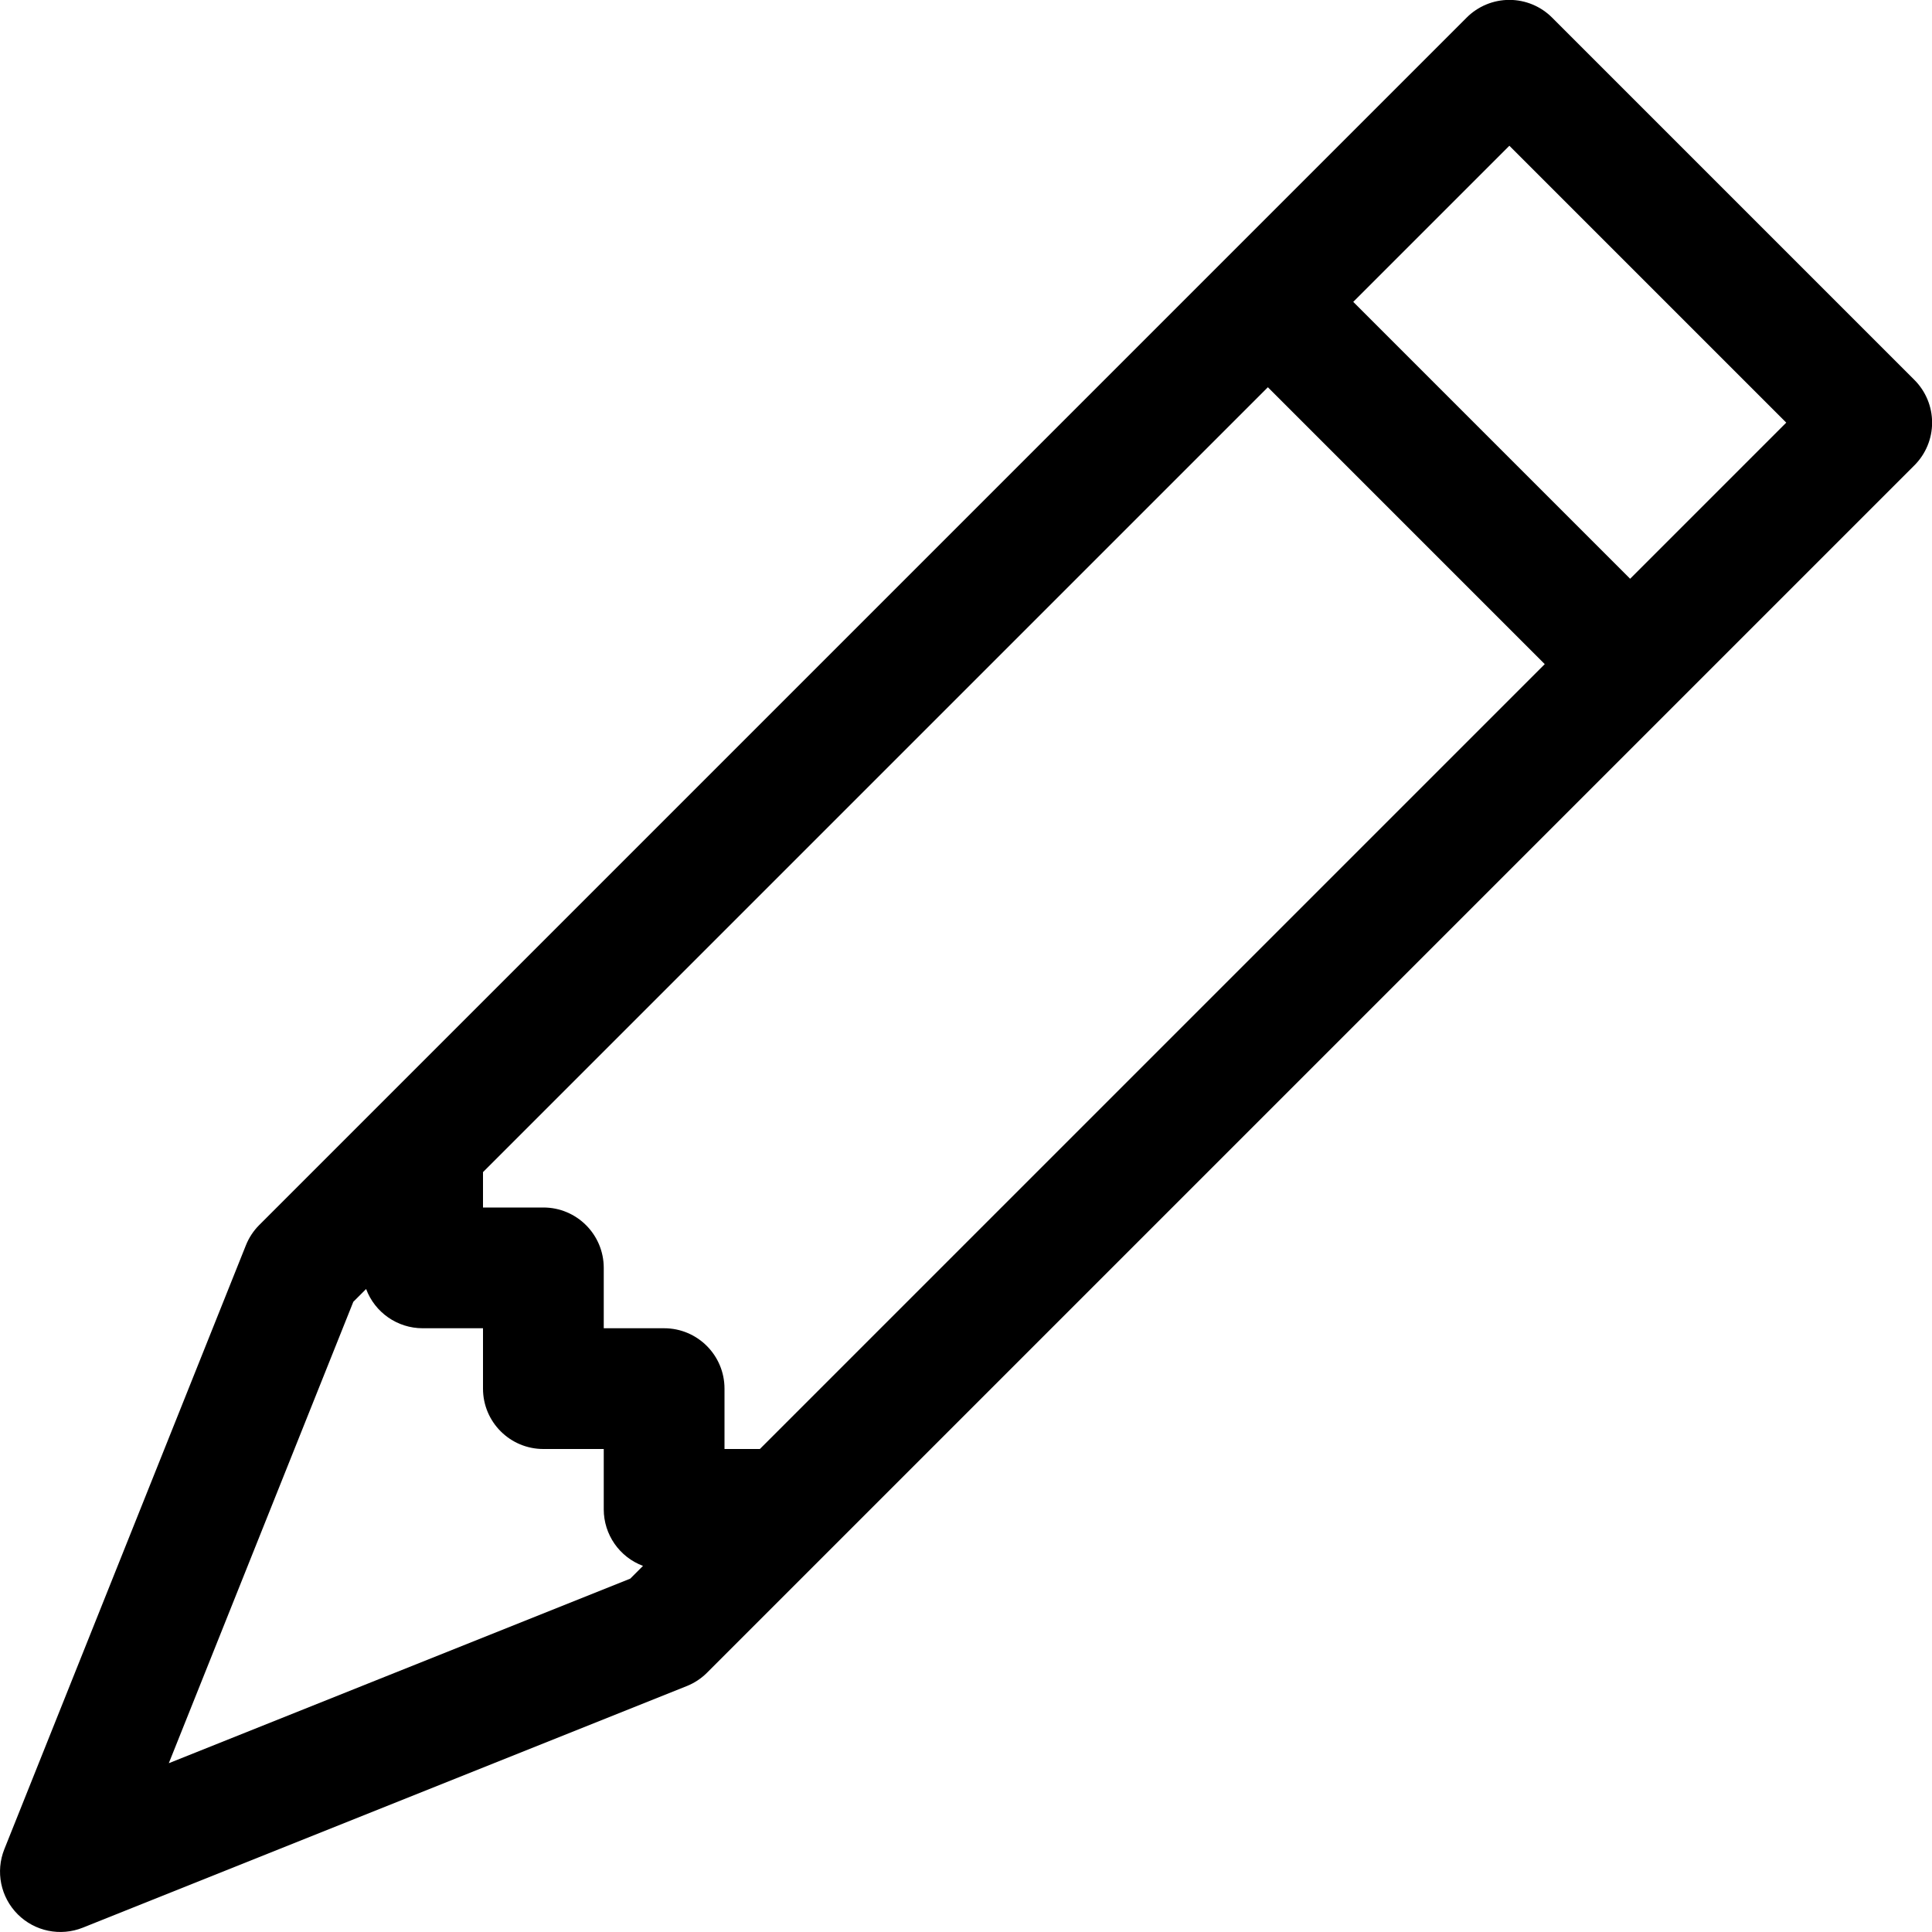
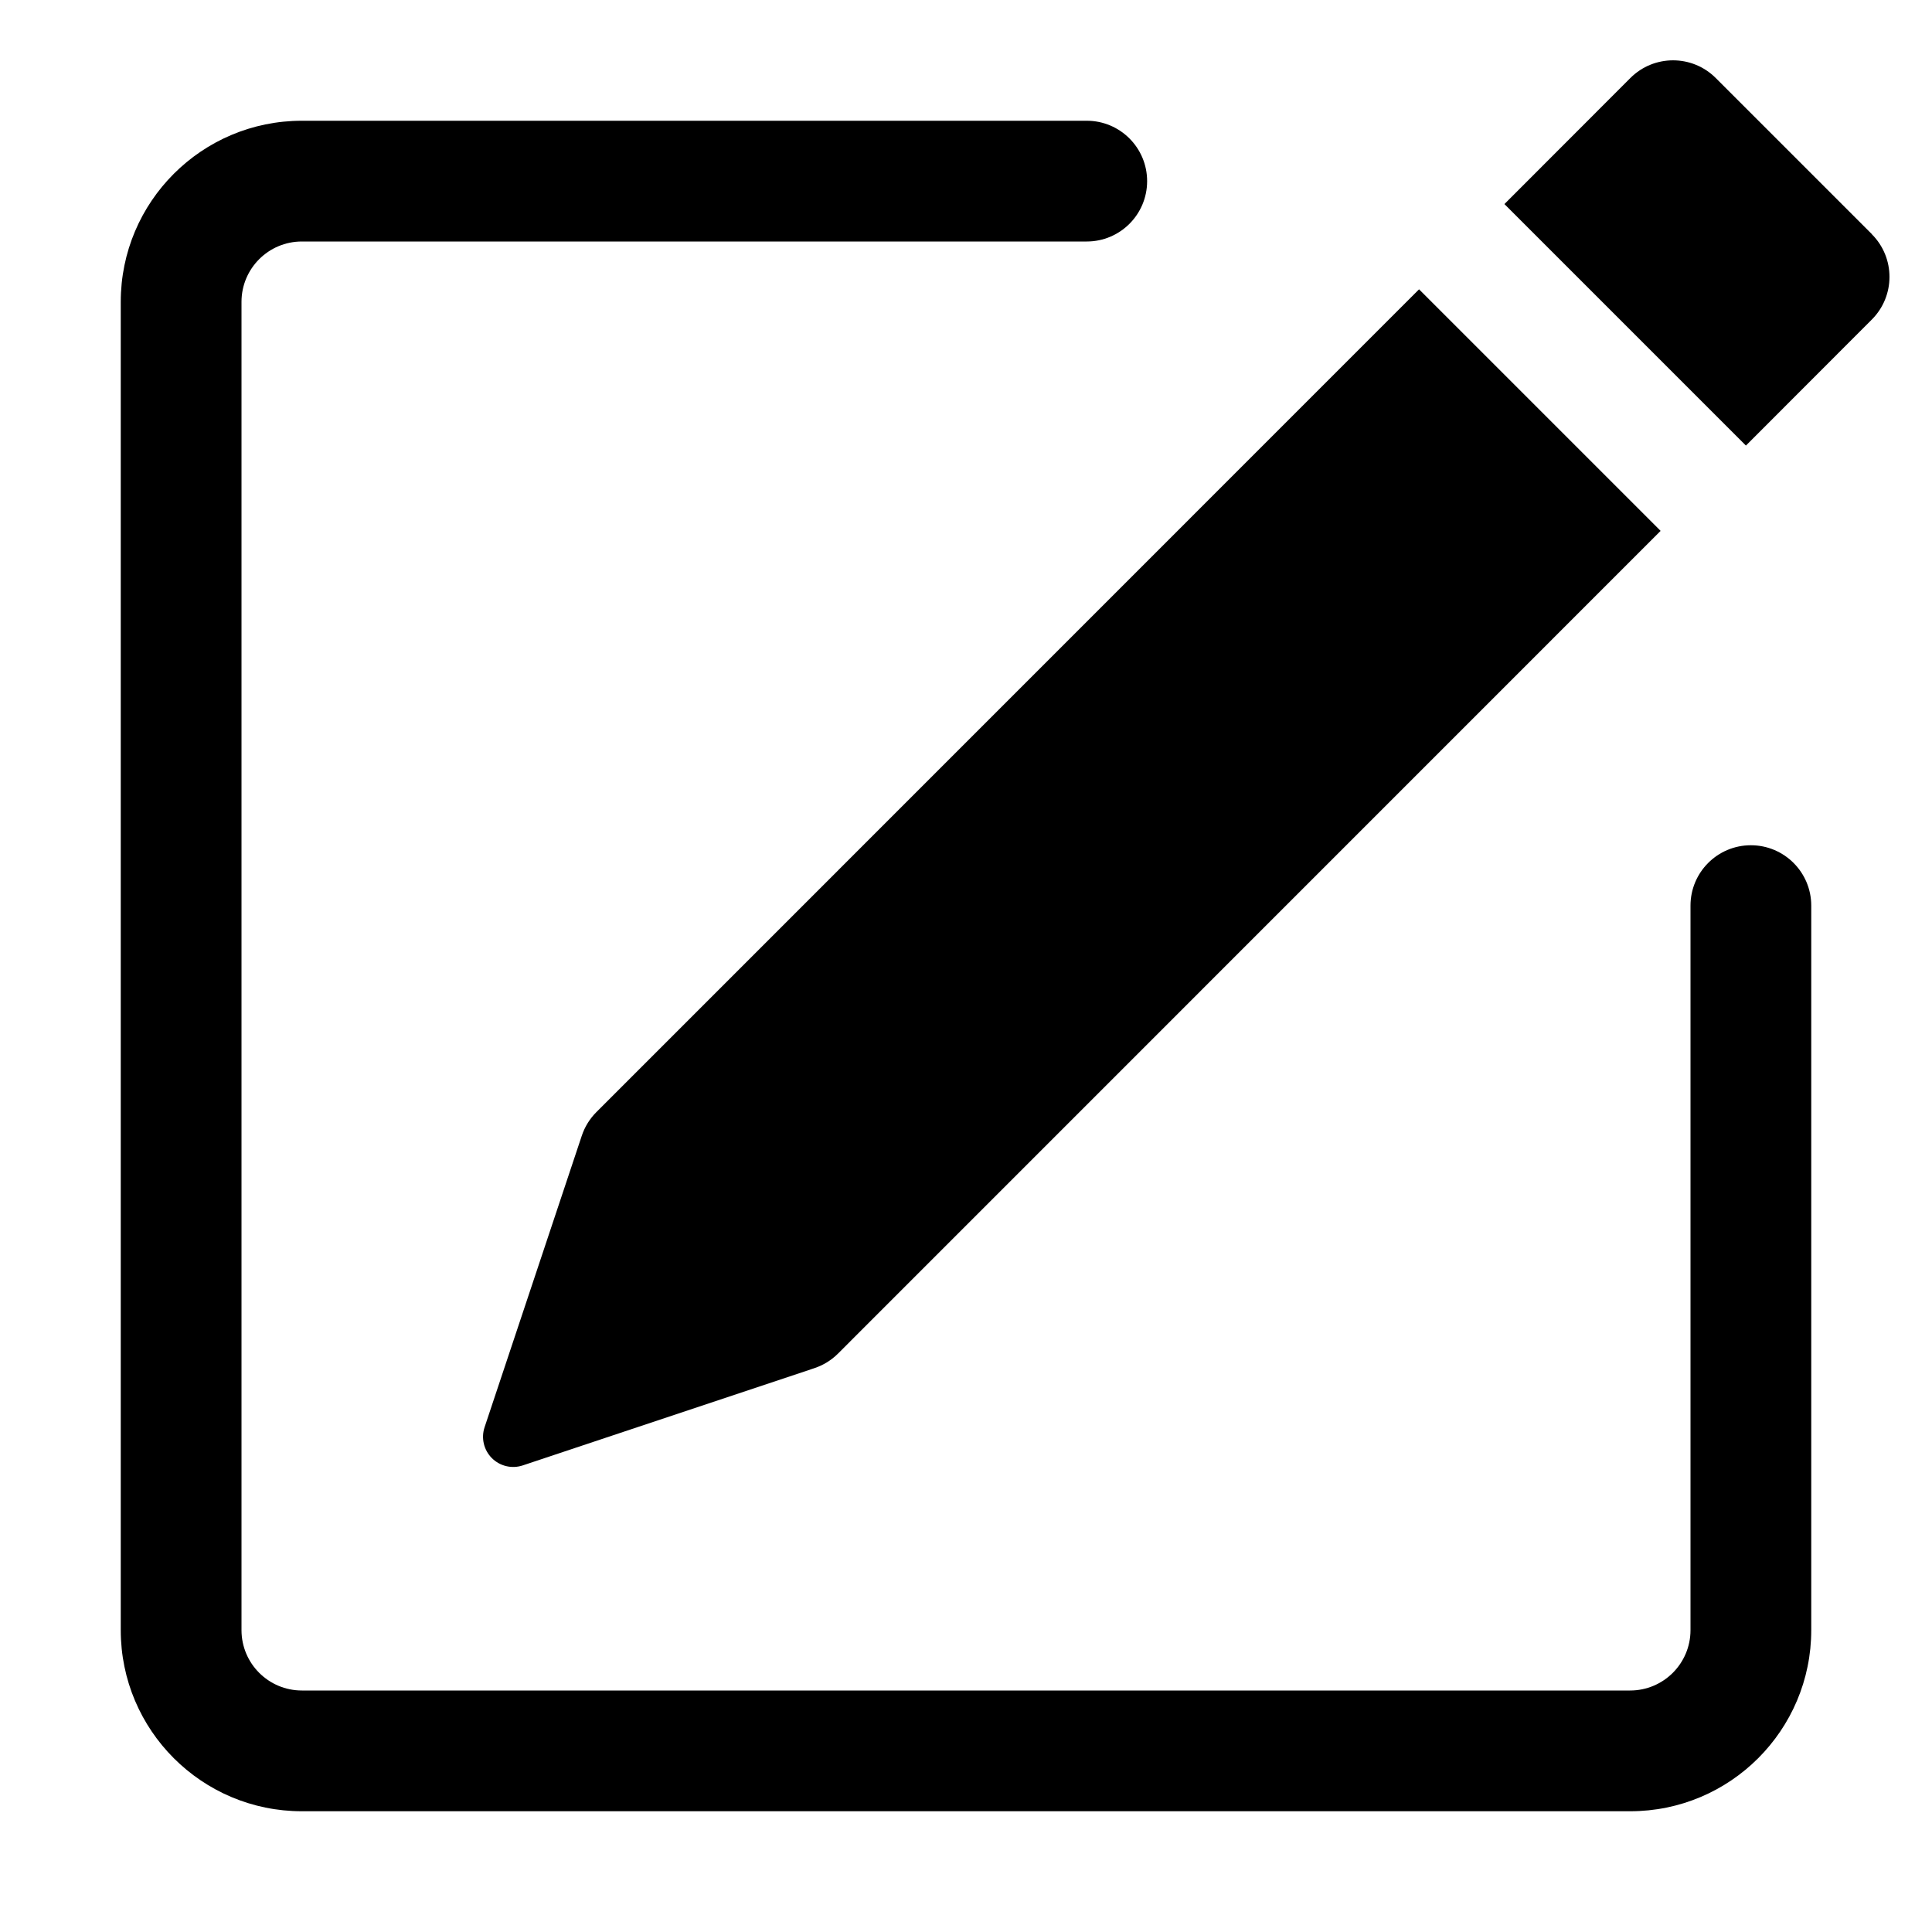
- <svg xmlns="http://www.w3.org/2000/svg" width="16" height="16" fill="currentColor" class="bi bi-pencil" viewBox="0 0 16 16">
-   <path d="M12.146.146a.5.5 0 0 1 .708 0l3 3a.5.5 0 0 1 0 .708l-10 10a.5.5 0 0 1-.168.11l-5 2a.5.5 0 0 1-.65-.65l2-5a.5.5 0 0 1 .11-.168l10-10zM11.207 2.5 13.5 4.793 14.793 3.5 12.5 1.207 11.207 2.5zm1.586 3L10.5 3.207 4 9.707V10h.5a.5.5 0 0 1 .5.5v.5h.5a.5.5 0 0 1 .5.5v.5h.293l6.5-6.5zm-9.761 5.175-.106.106-1.528 3.821 3.821-1.528.106-.106A.5.5 0 0 1 5 12.5V12h-.5a.5.5 0 0 1-.5-.5V11h-.5a.5.5 0 0 1-.468-.325z" />
+ <svg xmlns="http://www.w3.org/2000/svg" width="16" height="16" fill="currentColor" class="bi bi-pencil-square" viewBox="0 0 16 16">
+   <path d="M15.502 1.94a.5.5 0 0 1 0 .706L14.459 3.69l-2-2L13.502.646a.5.5 0 0 1 .707 0l1.293 1.293zm-1.75 2.456-2-2L4.939 9.21a.5.5 0 0 0-.121.196l-.805 2.414a.25.25 0 0 0 .316.316l2.414-.805a.5.5 0 0 0 .196-.12l6.813-6.814z" />
+   <path fill-rule="evenodd" d="M1 13.5A1.5 1.5 0 0 0 2.5 15h11a1.5 1.5 0 0 0 1.5-1.5v-6a.5.5 0 0 0-1 0v6a.5.5 0 0 1-.5.5h-11a.5.5 0 0 1-.5-.5v-11a.5.5 0 0 1 .5-.5H9a.5.5 0 0 0 0-1H2.5A1.5 1.5 0 0 0 1 2.5v11z" />
</svg>
